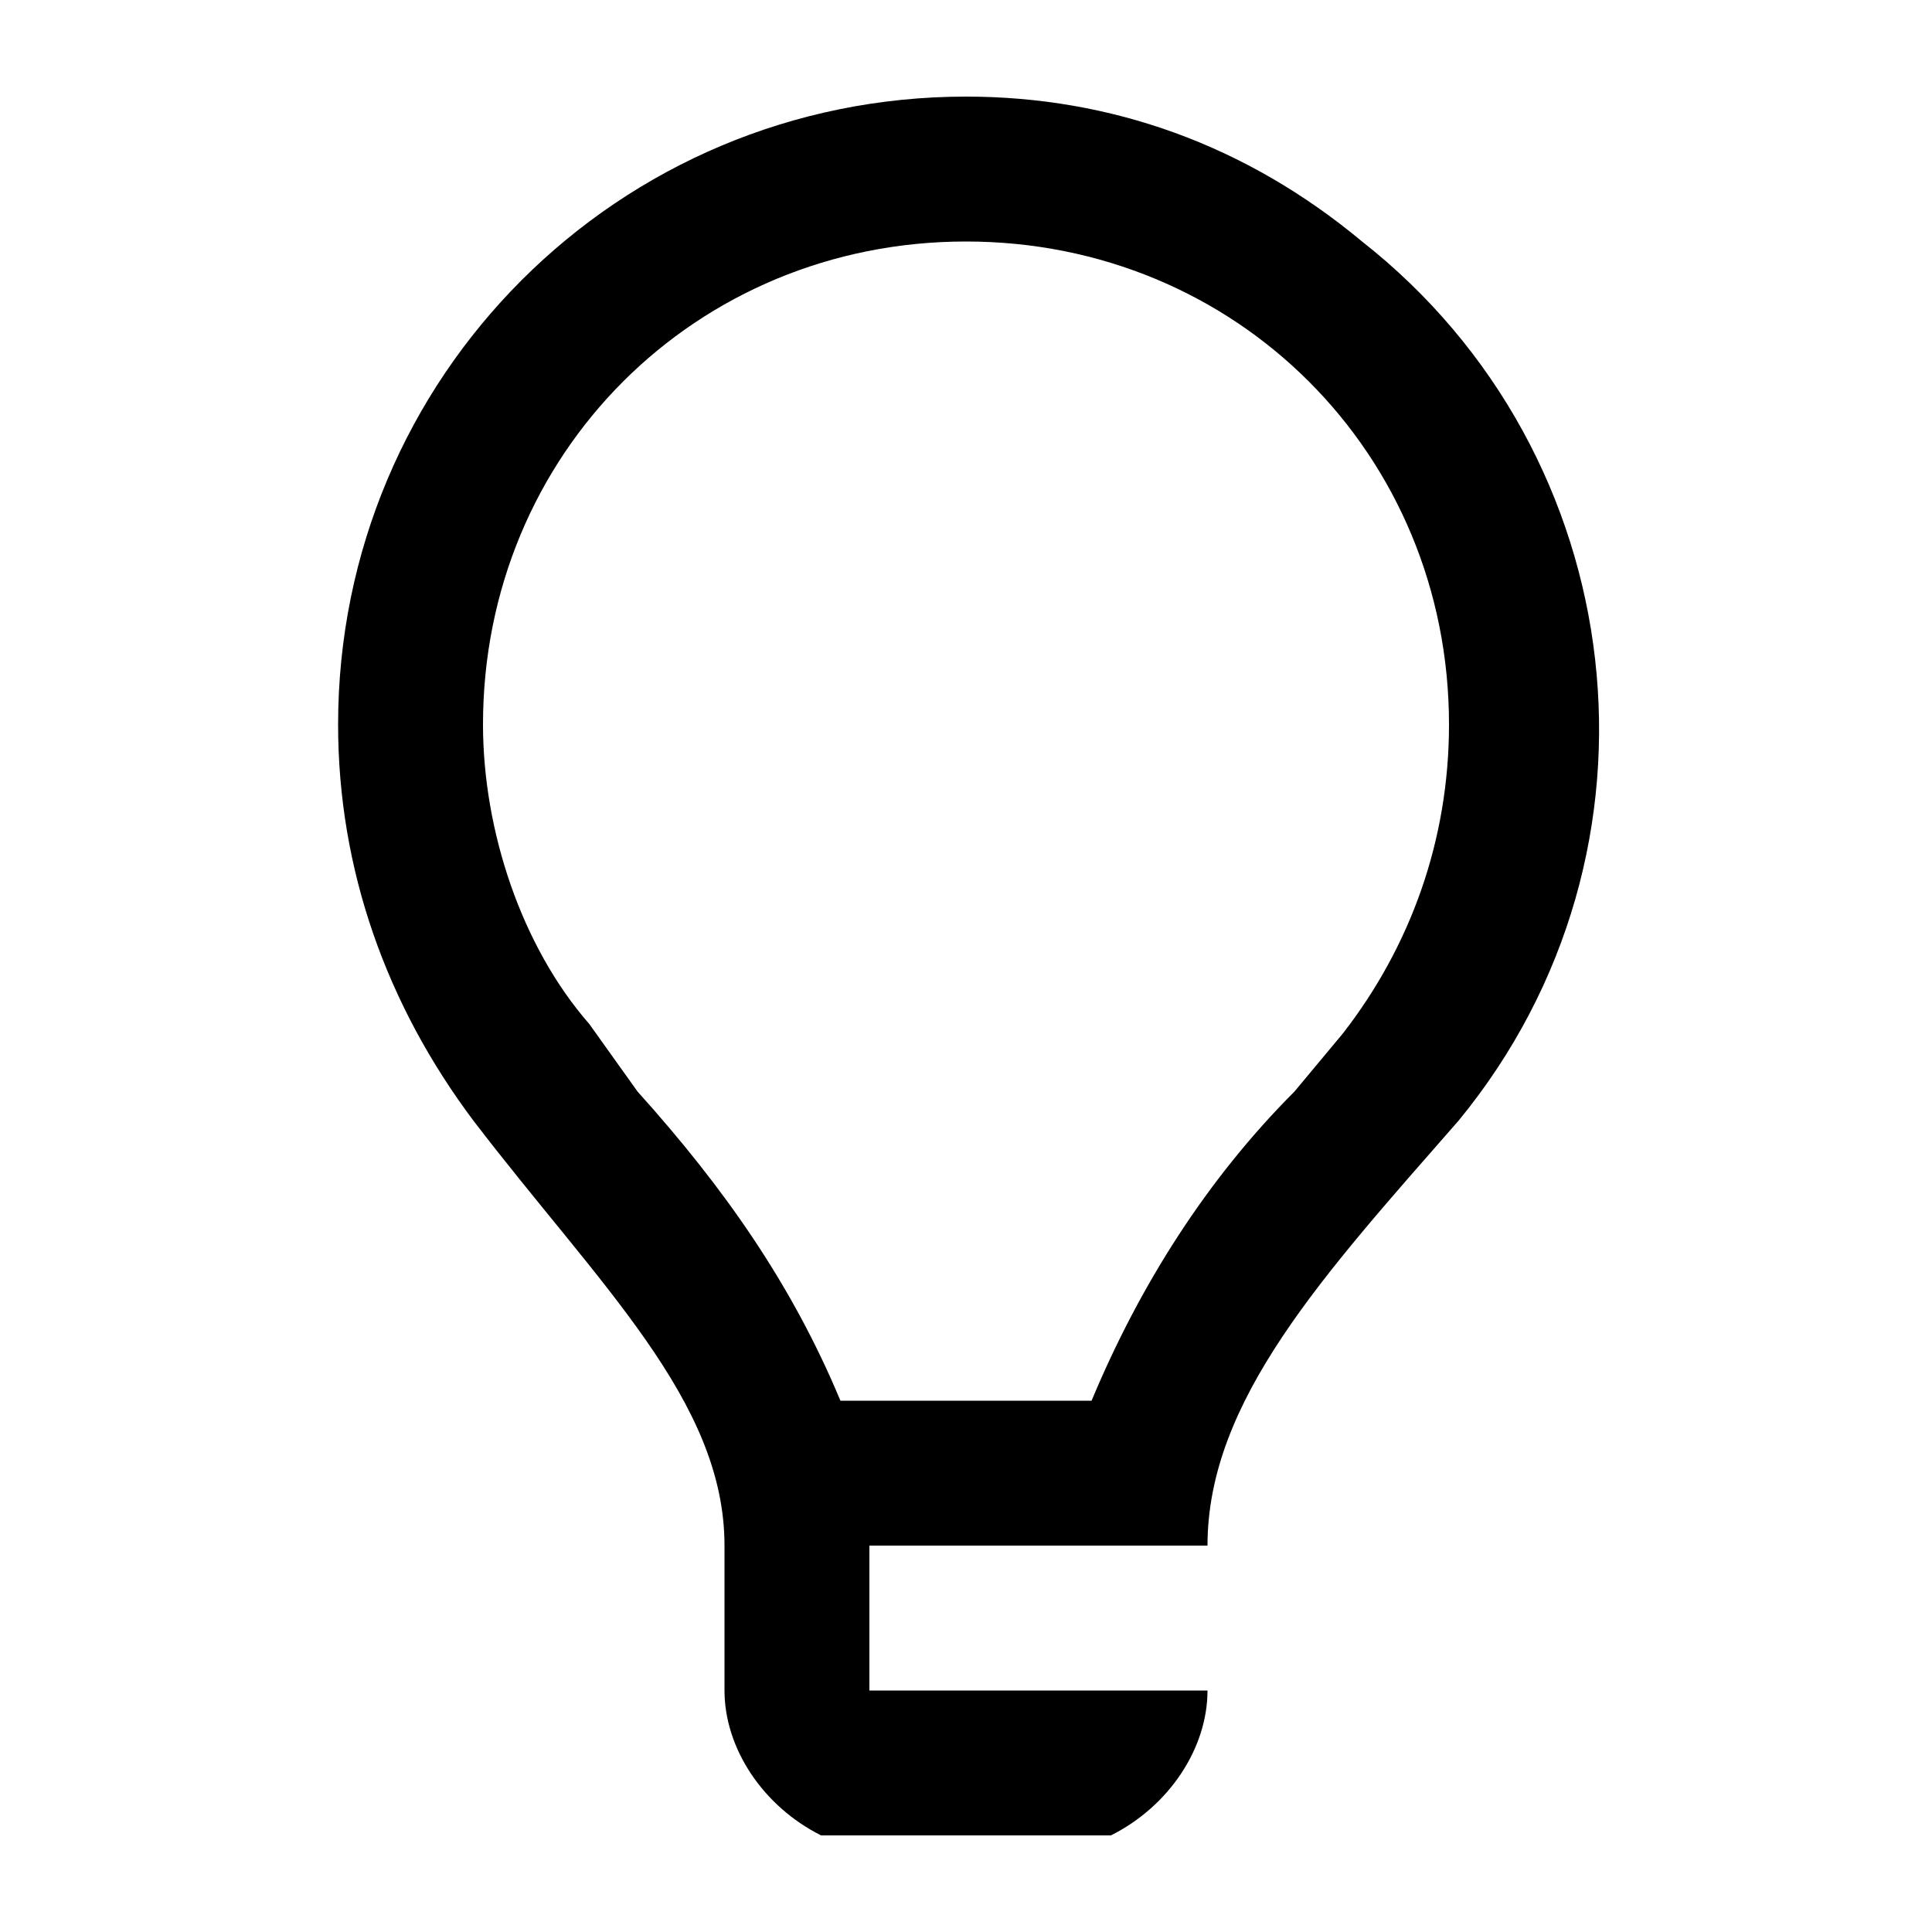
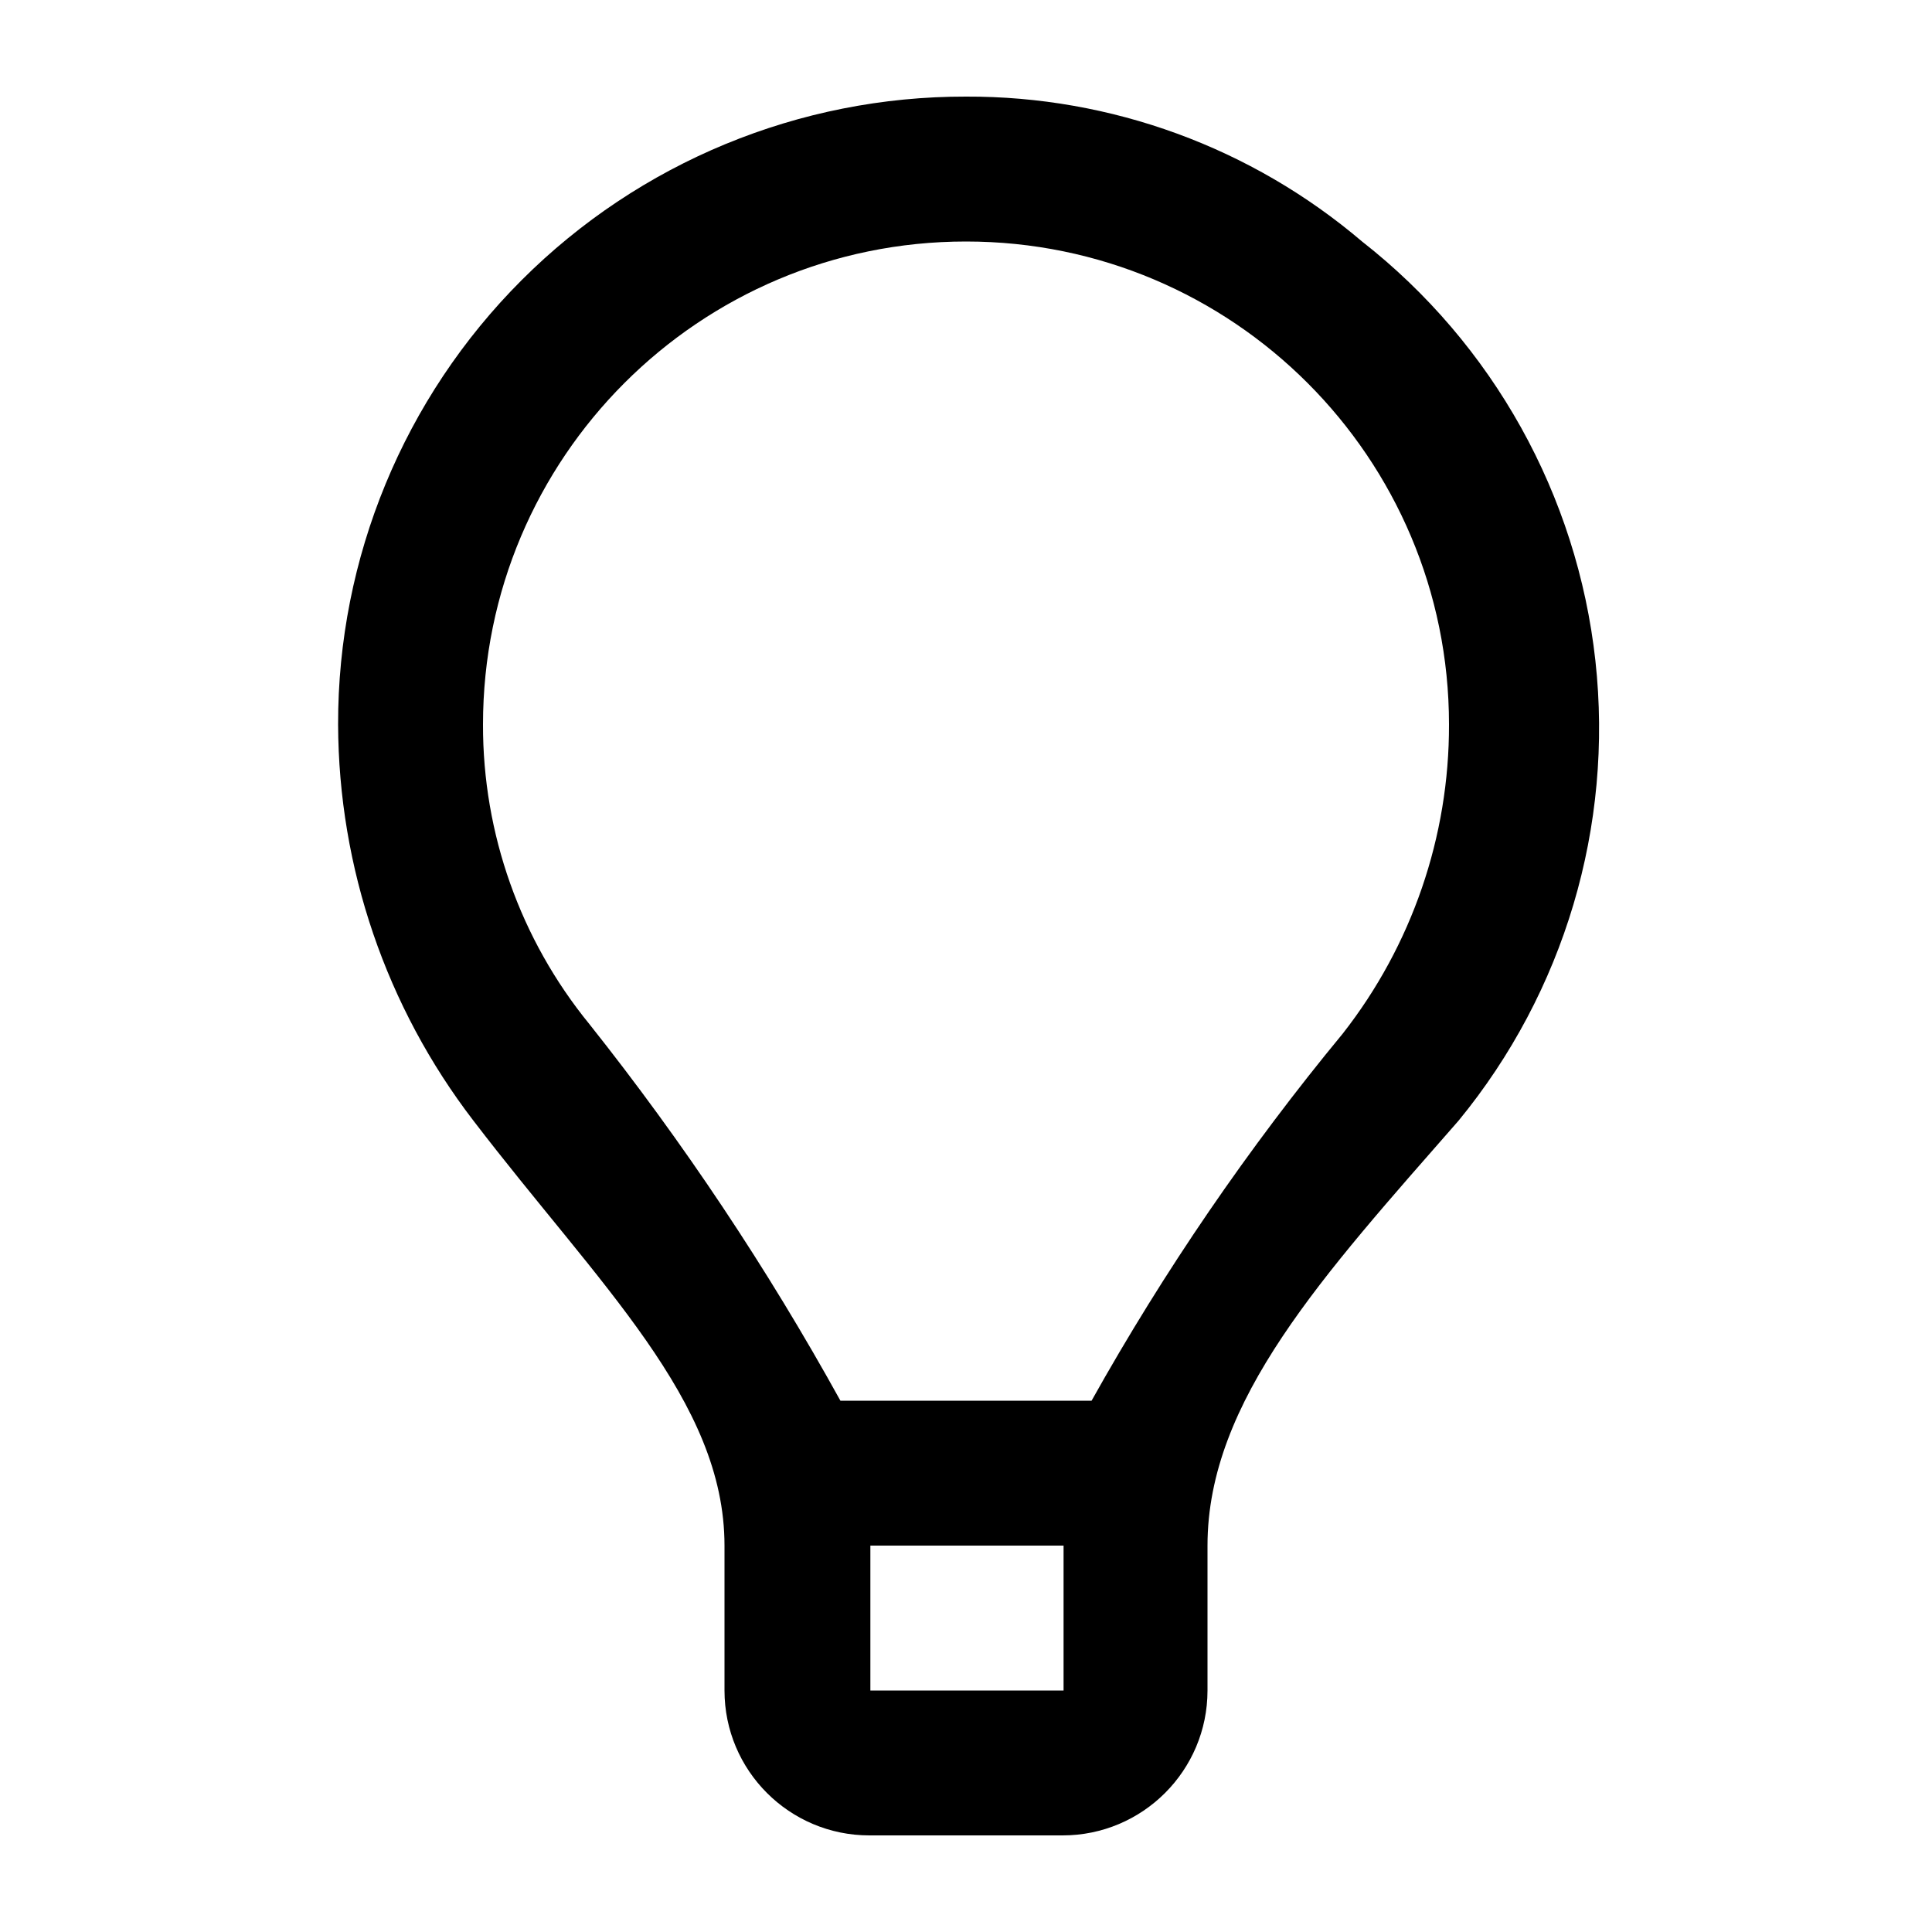
- <svg xmlns="http://www.w3.org/2000/svg" version="1.1" id="Export" x="0px" y="0px" viewBox="0 0 20 20" style="enable-background:new 0 0 20 20;" xml:space="preserve">
-   <path d="M10,1C6.4,1,3.5,3.9,3.5,7.5c0,1.5,0.5,2.9,1.4,4.1c1.3,1.7,2.6,2.9,2.6,4.4v1.5c0,0.6,0.4,1.2,1,1.5h3c0.6-0.3,1-0.9,1-1.5  H9V16h3.5c0-1.5,1.2-2.8,2.6-4.4c2.3-2.8,1.8-6.9-1-9.1C12.9,1.5,11.5,1,10,1z M8.7,14.5c-0.5-1.2-1.2-2.2-2.1-3.2l-0.5-0.7  C5.4,9.8,5,8.6,5,7.5c0-2.8,2.2-5,5-5s5,2.2,5,5c0,1.2-0.4,2.3-1.1,3.2l-0.5,0.6c-0.9,0.9-1.6,2-2.1,3.2H8.7z" />
+ <svg xmlns="http://www.w3.org/2000/svg" width="20" height="20" viewBox="0 0 20 20">
+   <path d="M14.1,2.5A6.291,6.291,0,0,0,10,1,6.487,6.487,0,0,0,3.5,7.5a6.773,6.773,0,0,0,1.4,4.1c1.3,1.7,2.6,2.9,2.6,4.4v1.5A1.5,1.5,0,0,0,9,19h2a1.5,1.5,0,0,0,1.5-1.5V16c0-1.5,1.2-2.8,2.6-4.4A6.4,6.4,0,0,0,14.1,2.5Zm-3.09,15h-2V16h2Zm2.89-6.8a25.578,25.578,0,0,0-2.6,3.8H8.7a28.167,28.167,0,0,0-2.6-3.9A4.887,4.887,0,0,1,5,7.5a5,5,0,0,1,10,0A5.167,5.167,0,0,1,13.9,10.7Z" />
</svg>
